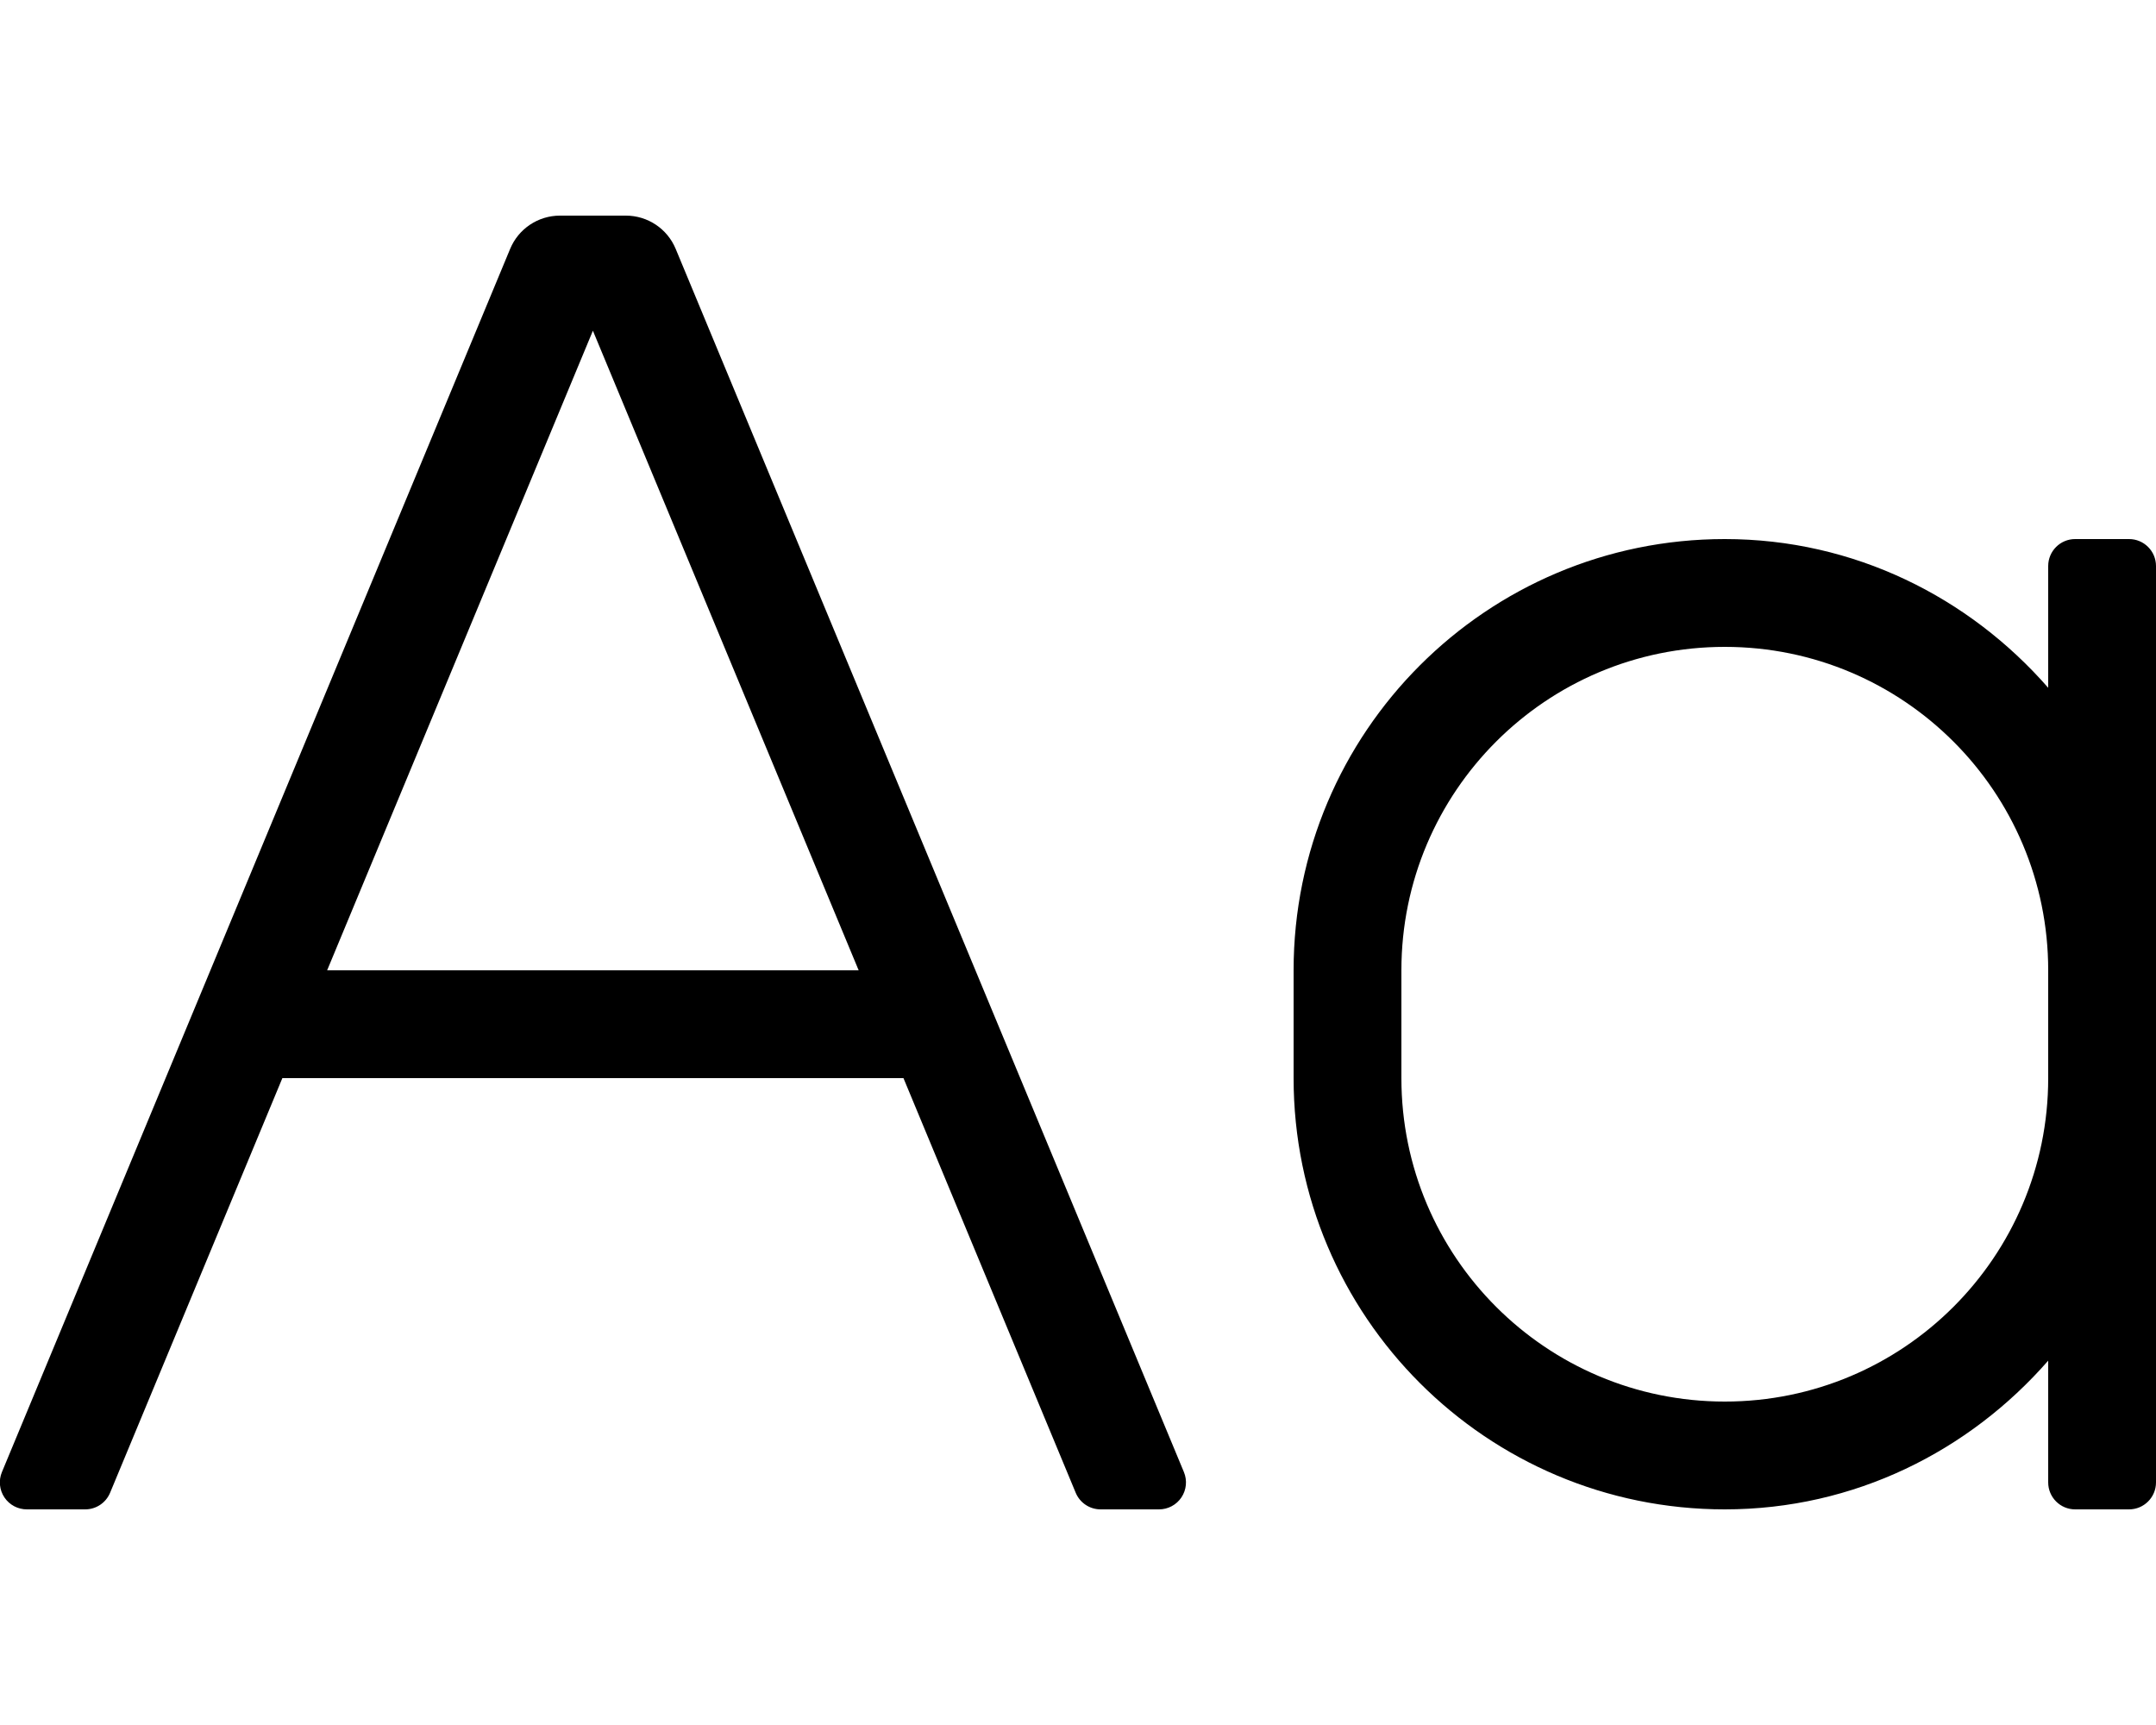
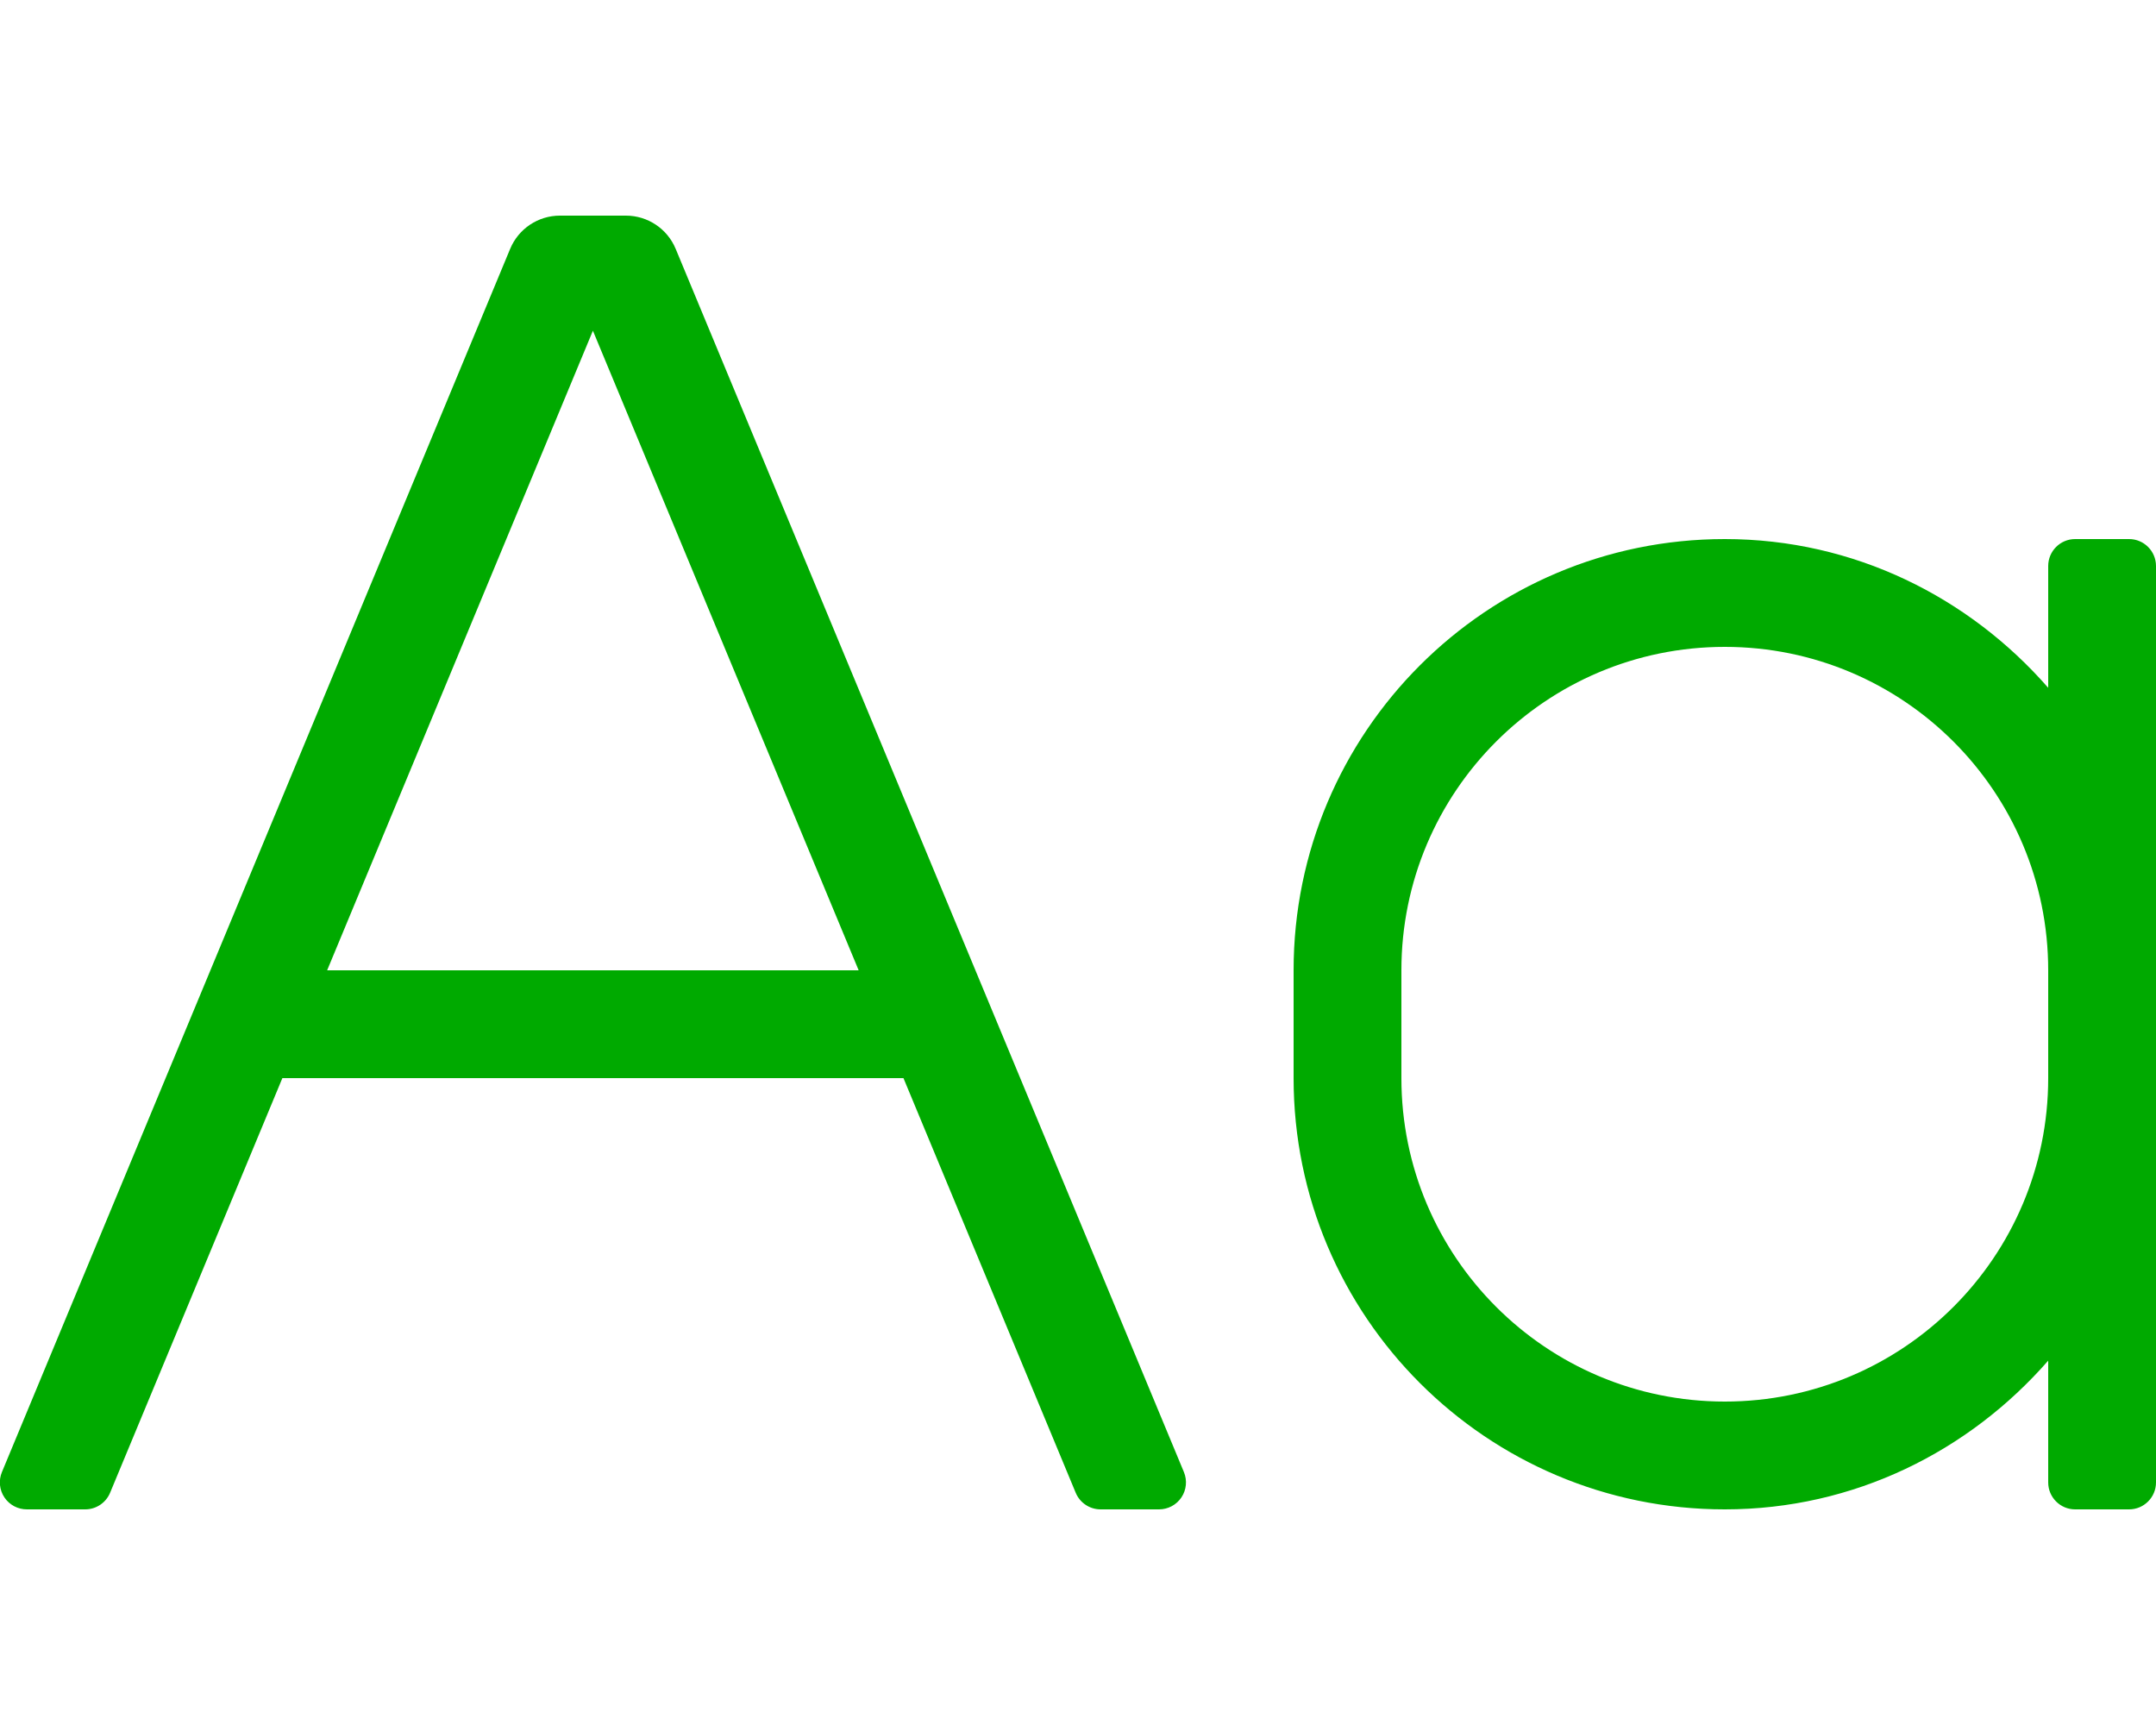
<svg xmlns="http://www.w3.org/2000/svg" aria-hidden="true" focusable="false" data-prefix="fal" data-icon="font-case" role="img" viewBox="0 0 640 512" class="svg-inline--fa fa-font-case fa-w-20 fa-7x">
-   <path fill="currentColor" d="M632 160h-16a8 8 0 0 0-8 8v36.14C584.54 177.3 550.45 160 512 160a128 128 0 0 0-128 128v32a128 128 0 0 0 128 128c38.45 0 72.54-17.3 96-44.14V440a8 8 0 0 0 8 8h16a8 8 0 0 0 8-8V168a8 8 0 0 0-8-8zm-24 160a96 96 0 0 1-192 0v-32a96 96 0 0 1 192 0zM200.57 73.86A16 16 0 0 0 185.79 64h-19.58a16 16 0 0 0-14.77 9.86L.57 436.93A8 8 0 0 0 8 448h17.29a8 8 0 0 0 7.39-4.93L83.82 320h184.37l51.13 123.07a8 8 0 0 0 7.39 4.93h17.34a8 8 0 0 0 7.39-11.07zM97.11 288L176 98.16 254.89 288z" class="" />
+   <path fill="#00aa00" d="M632 160h-16a8 8 0 0 0-8 8v36.14C584.54 177.3 550.45 160 512 160a128 128 0 0 0-128 128v32a128 128 0 0 0 128 128c38.45 0 72.54-17.3 96-44.14V440a8 8 0 0 0 8 8h16a8 8 0 0 0 8-8V168a8 8 0 0 0-8-8zm-24 160a96 96 0 0 1-192 0v-32a96 96 0 0 1 192 0zM200.57 73.86A16 16 0 0 0 185.79 64h-19.58a16 16 0 0 0-14.77 9.86L.57 436.93A8 8 0 0 0 8 448h17.29a8 8 0 0 0 7.39-4.93L83.82 320h184.37l51.13 123.07a8 8 0 0 0 7.39 4.93h17.34a8 8 0 0 0 7.39-11.07zM97.11 288L176 98.16 254.89 288z" class="" />
</svg>
